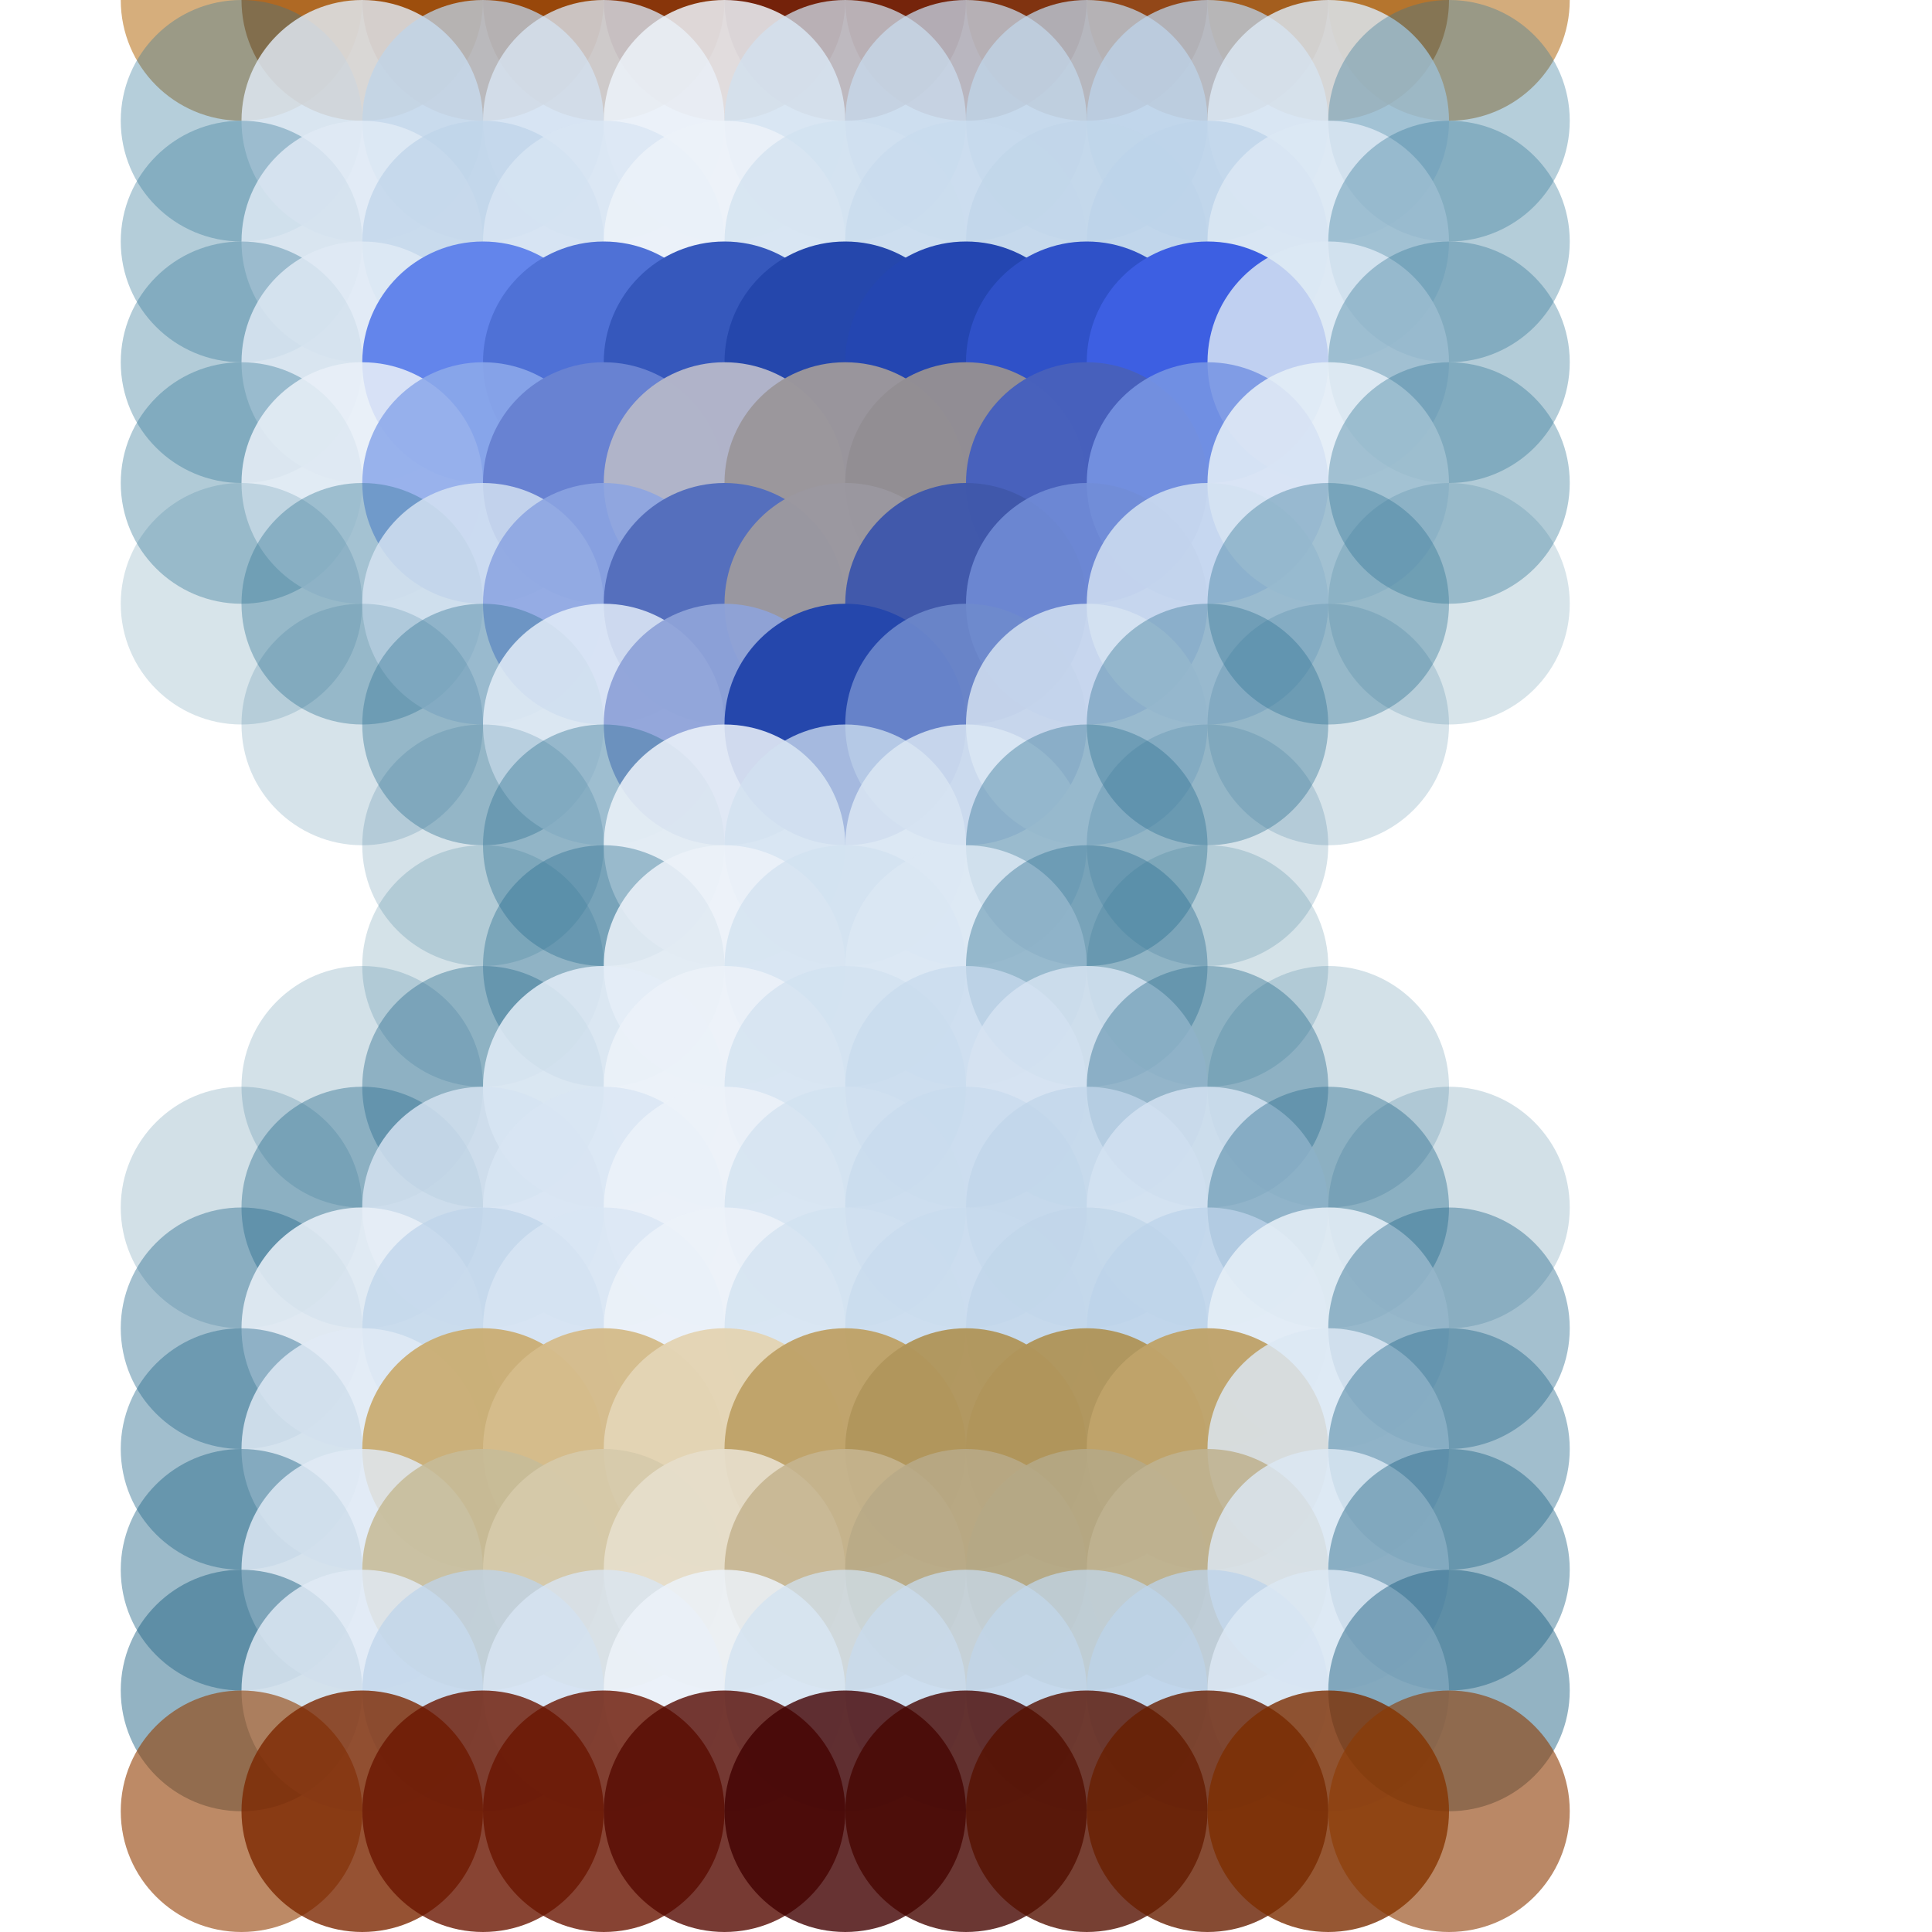
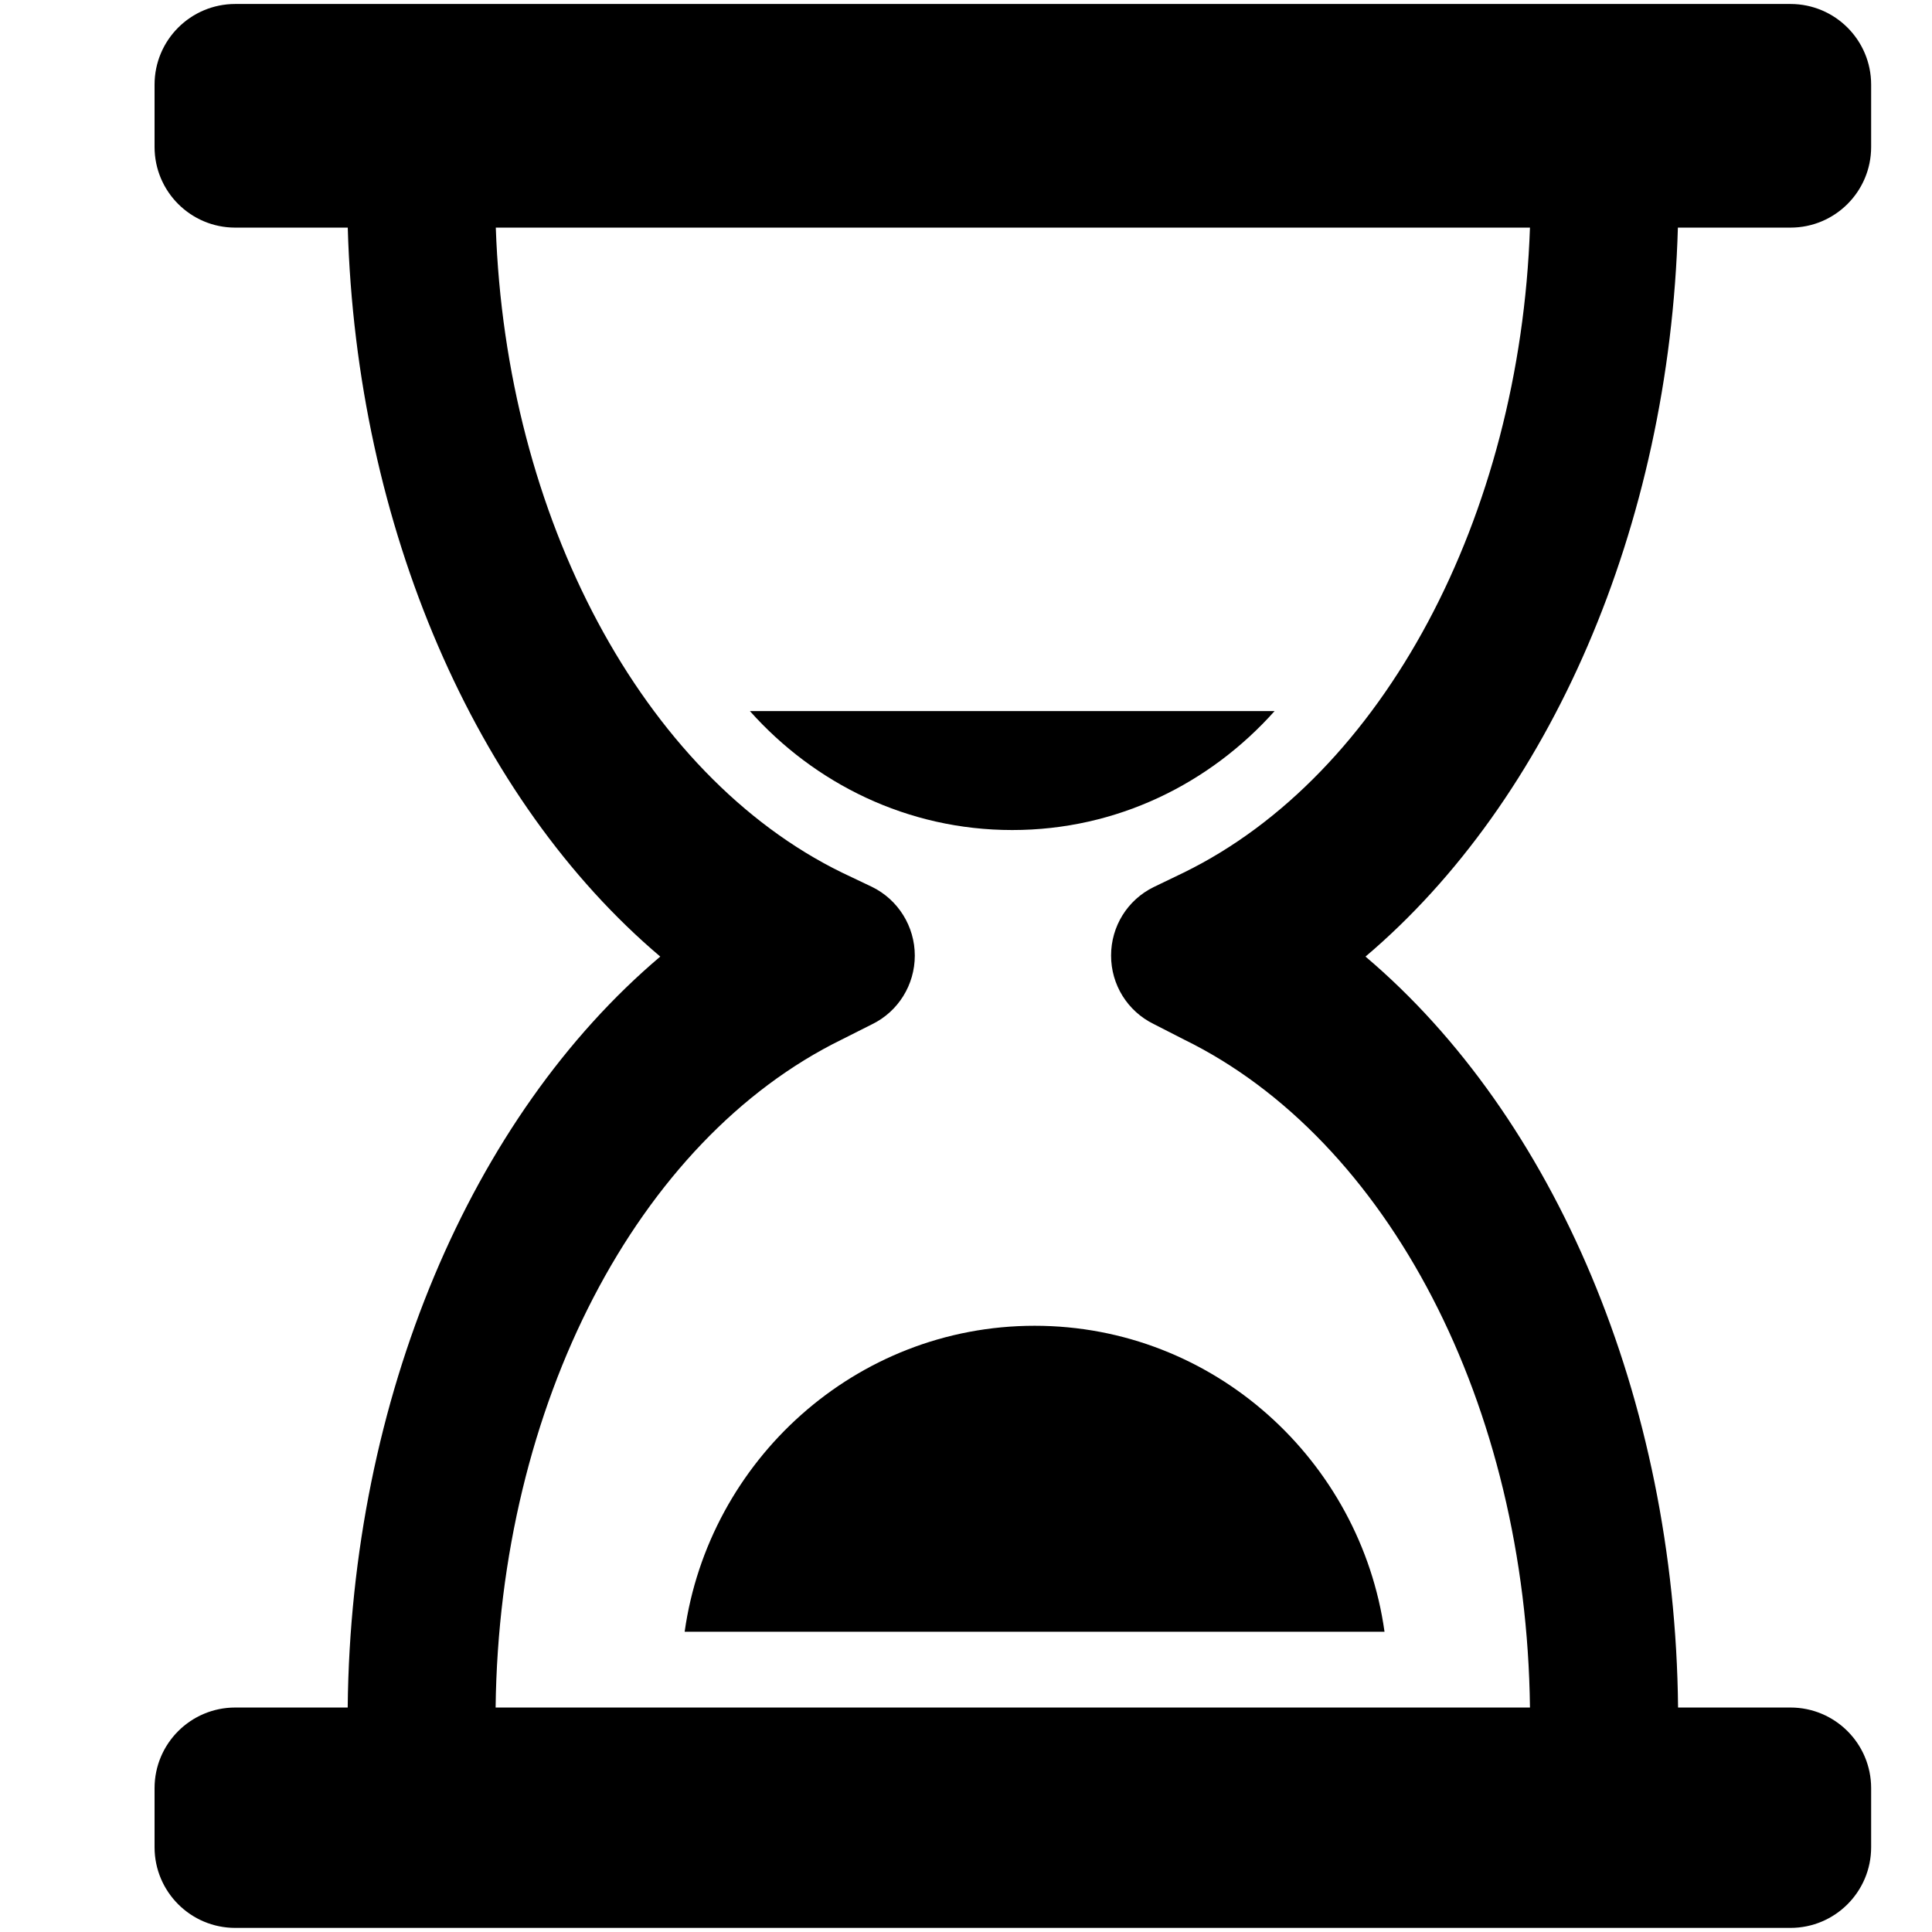
- <svg width="16" height="16">
-   <circle cx="0" cy="0" r="1" fill="rgba(255,255,255,0)" />
-   <circle cx="1" cy="0" r="1" fill="rgba(255,255,255,0)" />
-   <circle cx="2" cy="0" r="1" fill="rgba(183,112,23,0.565)" />
-   <circle cx="3" cy="0" r="1" fill="rgba(164,86,11,0.776)" />
-   <circle cx="4" cy="0" r="1" fill="rgba(150,66,1,0.8)" />
-   <circle cx="5" cy="0" r="1" fill="rgba(148,63,0,0.8)" />
-   <circle cx="6" cy="0" r="1" fill="rgba(128,42,0,0.8)" />
-   <circle cx="7" cy="0" r="1" fill="rgba(107,22,0,0.8)" />
-   <circle cx="8" cy="0" r="1" fill="rgba(112,28,2,0.796)" />
-   <circle cx="9" cy="0" r="1" fill="rgba(125,45,7,0.784)" />
-   <circle cx="10" cy="0" r="1" fill="rgba(144,67,13,0.773)" />
-   <circle cx="11" cy="0" r="1" fill="rgba(163,89,18,0.757)" />
-   <circle cx="12" cy="0" r="1" fill="rgba(178,108,23,0.565)" />
-   <circle cx="13" cy="0" r="1" fill="rgba(255,255,255,0)" />
-   <circle cx="14" cy="0" r="1" fill="rgba(255,255,255,0)" />
-   <circle cx="15" cy="0" r="1" fill="rgba(255,255,255,0)" />
-   <circle cx="0" cy="1" r="1" fill="rgba(255,255,255,0)" />
-   <circle cx="1" cy="1" r="1" fill="rgba(255,255,255,0)" />
-   <circle cx="2" cy="1" r="1" fill="rgba(50,118,152,0.357)" />
-   <circle cx="3" cy="1" r="1" fill="rgba(224,234,245,0.824)" />
-   <circle cx="4" cy="1" r="1" fill="rgba(191,212,234,0.749)" />
-   <circle cx="5" cy="1" r="1" fill="rgba(216,229,243,0.784)" />
-   <circle cx="6" cy="1" r="1" fill="rgba(236,242,249,0.859)" />
-   <circle cx="7" cy="1" r="1" fill="rgba(209,225,240,0.741)" />
-   <circle cx="8" cy="1" r="1" fill="rgba(200,218,237,0.745)" />
-   <circle cx="9" cy="1" r="1" fill="rgba(192,213,234,0.749)" />
-   <circle cx="10" cy="1" r="1" fill="rgba(189,211,233,0.753)" />
-   <circle cx="11" cy="1" r="1" fill="rgba(219,231,243,0.824)" />
-   <circle cx="12" cy="1" r="1" fill="rgba(50,118,152,0.357)" />
-   <circle cx="13" cy="1" r="1" fill="rgba(255,255,255,0)" />
-   <circle cx="14" cy="1" r="1" fill="rgba(255,255,255,0)" />
-   <circle cx="15" cy="1" r="1" fill="rgba(255,255,255,0)" />
-   <circle cx="0" cy="2" r="1" fill="rgba(255,255,255,0)" />
-   <circle cx="1" cy="2" r="1" fill="rgba(255,255,255,0)" />
-   <circle cx="2" cy="2" r="1" fill="rgba(49,117,151,0.361)" />
-   <circle cx="3" cy="2" r="1" fill="rgba(224,234,245,0.824)" />
-   <circle cx="4" cy="2" r="1" fill="rgba(191,212,234,0.749)" />
-   <circle cx="5" cy="2" r="1" fill="rgba(216,229,243,0.784)" />
-   <circle cx="6" cy="2" r="1" fill="rgba(236,242,249,0.859)" />
-   <circle cx="7" cy="2" r="1" fill="rgba(209,225,240,0.741)" />
-   <circle cx="8" cy="2" r="1" fill="rgba(200,218,237,0.745)" />
-   <circle cx="9" cy="2" r="1" fill="rgba(192,213,234,0.749)" />
-   <circle cx="10" cy="2" r="1" fill="rgba(189,211,233,0.753)" />
-   <circle cx="11" cy="2" r="1" fill="rgba(219,231,243,0.824)" />
-   <circle cx="12" cy="2" r="1" fill="rgba(49,117,151,0.361)" />
-   <circle cx="13" cy="2" r="1" fill="rgba(255,255,255,0)" />
-   <circle cx="14" cy="2" r="1" fill="rgba(255,255,255,0)" />
-   <circle cx="15" cy="2" r="1" fill="rgba(255,255,255,0)" />
-   <circle cx="0" cy="3" r="1" fill="rgba(255,255,255,0)" />
-   <circle cx="1" cy="3" r="1" fill="rgba(255,255,255,0)" />
-   <circle cx="2" cy="3" r="1" fill="rgba(48,116,150,0.365)" />
-   <circle cx="3" cy="3" r="1" fill="rgba(224,234,245,0.824)" />
-   <circle cx="4" cy="3" r="1" fill="rgba(99,133,235,1)" />
-   <circle cx="5" cy="3" r="1" fill="rgba(79,113,214,1)" />
-   <circle cx="6" cy="3" r="1" fill="rgba(54,88,188,1)" />
-   <circle cx="7" cy="3" r="1" fill="rgba(37,71,172,1)" />
-   <circle cx="8" cy="3" r="1" fill="rgba(36,70,177,1)" />
-   <circle cx="9" cy="3" r="1" fill="rgba(47,81,200,1)" />
-   <circle cx="10" cy="3" r="1" fill="rgba(61,95,226,1)" />
-   <circle cx="11" cy="3" r="1" fill="rgba(219,231,243,0.824)" />
-   <circle cx="12" cy="3" r="1" fill="rgba(48,116,150,0.365)" />
-   <circle cx="13" cy="3" r="1" fill="rgba(255,255,255,0)" />
-   <circle cx="14" cy="3" r="1" fill="rgba(255,255,255,0)" />
-   <circle cx="15" cy="3" r="1" fill="rgba(255,255,255,0)" />
-   <circle cx="0" cy="4" r="1" fill="rgba(255,255,255,0)" />
-   <circle cx="1" cy="4" r="1" fill="rgba(255,255,255,0)" />
-   <circle cx="2" cy="4" r="1" fill="rgba(47,115,149,0.373)" />
-   <circle cx="3" cy="4" r="1" fill="rgba(233,240,248,0.863)" />
-   <circle cx="4" cy="4" r="1" fill="rgba(141,169,234,0.875)" />
-   <circle cx="5" cy="4" r="1" fill="rgba(104,130,210,1)" />
-   <circle cx="6" cy="4" r="1" fill="rgba(177,180,201,0.996)" />
-   <circle cx="7" cy="4" r="1" fill="rgba(154,150,155,0.984)" />
-   <circle cx="8" cy="4" r="1" fill="rgba(146,142,147,0.984)" />
-   <circle cx="9" cy="4" r="1" fill="rgba(72,97,188,0.996)" />
-   <circle cx="10" cy="4" r="1" fill="rgba(120,149,228,0.878)" />
-   <circle cx="11" cy="4" r="1" fill="rgba(229,238,247,0.863)" />
-   <circle cx="12" cy="4" r="1" fill="rgba(47,115,149,0.373)" />
-   <circle cx="13" cy="4" r="1" fill="rgba(255,255,255,0)" />
-   <circle cx="14" cy="4" r="1" fill="rgba(255,255,255,0)" />
-   <circle cx="15" cy="4" r="1" fill="rgba(255,255,255,0)" />
-   <circle cx="0" cy="5" r="1" fill="rgba(255,255,255,0)" />
-   <circle cx="1" cy="5" r="1" fill="rgba(255,255,255,0)" />
-   <circle cx="2" cy="5" r="1" fill="rgba(46,114,148,0.188)" />
-   <circle cx="3" cy="5" r="1" fill="rgba(46,114,148,0.376)" />
-   <circle cx="4" cy="5" r="1" fill="rgba(213,227,241,0.824)" />
-   <circle cx="5" cy="5" r="1" fill="rgba(139,164,225,0.882)" />
-   <circle cx="6" cy="5" r="1" fill="rgba(85,111,189,1)" />
-   <circle cx="7" cy="5" r="1" fill="rgba(155,152,160,0.976)" />
-   <circle cx="8" cy="5" r="1" fill="rgba(65,89,171,0.996)" />
-   <circle cx="9" cy="5" r="1" fill="rgba(113,141,215,0.875)" />
-   <circle cx="10" cy="5" r="1" fill="rgba(211,226,241,0.827)" />
-   <circle cx="11" cy="5" r="1" fill="rgba(46,114,148,0.376)" />
-   <circle cx="12" cy="5" r="1" fill="rgba(46,114,148,0.188)" />
-   <circle cx="13" cy="5" r="1" fill="rgba(255,255,255,0)" />
-   <circle cx="14" cy="5" r="1" fill="rgba(255,255,255,0)" />
-   <circle cx="15" cy="5" r="1" fill="rgba(255,255,255,0)" />
-   <circle cx="0" cy="6" r="1" fill="rgba(255,255,255,0)" />
-   <circle cx="1" cy="6" r="1" fill="rgba(255,255,255,0)" />
-   <circle cx="2" cy="6" r="1" fill="rgba(46,114,148,0)" />
-   <circle cx="3" cy="6" r="1" fill="rgba(45,113,147,0.192)" />
-   <circle cx="4" cy="6" r="1" fill="rgba(45,113,147,0.384)" />
-   <circle cx="5" cy="6" r="1" fill="rgba(228,237,247,0.843)" />
-   <circle cx="6" cy="6" r="1" fill="rgba(142,162,216,0.941)" />
-   <circle cx="7" cy="6" r="1" fill="rgba(37,71,172,1)" />
-   <circle cx="8" cy="6" r="1" fill="rgba(111,138,204,0.875)" />
-   <circle cx="9" cy="6" r="1" fill="rgba(213,227,241,0.824)" />
-   <circle cx="10" cy="6" r="1" fill="rgba(45,113,147,0.384)" />
-   <circle cx="11" cy="6" r="1" fill="rgba(45,113,147,0.192)" />
-   <circle cx="12" cy="6" r="1" fill="rgba(46,114,148,0)" />
-   <circle cx="13" cy="6" r="1" fill="rgba(255,255,255,0)" />
-   <circle cx="14" cy="6" r="1" fill="rgba(255,255,255,0)" />
-   <circle cx="15" cy="6" r="1" fill="rgba(255,255,255,0)" />
-   <circle cx="0" cy="7" r="1" fill="rgba(255,255,255,0)" />
-   <circle cx="1" cy="7" r="1" fill="rgba(255,255,255,0)" />
-   <circle cx="2" cy="7" r="1" fill="rgba(46,114,148,0)" />
-   <circle cx="3" cy="7" r="1" fill="rgba(45,113,147,0)" />
-   <circle cx="4" cy="7" r="1" fill="rgba(43,111,145,0.196)" />
-   <circle cx="5" cy="7" r="1" fill="rgba(43,111,145,0.388)" />
-   <circle cx="6" cy="7" r="1" fill="rgba(236,242,249,0.859)" />
-   <circle cx="7" cy="7" r="1" fill="rgba(209,225,240,0.741)" />
-   <circle cx="8" cy="7" r="1" fill="rgba(219,231,244,0.82)" />
-   <circle cx="9" cy="7" r="1" fill="rgba(43,111,145,0.388)" />
-   <circle cx="10" cy="7" r="1" fill="rgba(43,111,145,0.196)" />
-   <circle cx="11" cy="7" r="1" fill="rgba(45,113,147,0)" />
-   <circle cx="12" cy="7" r="1" fill="rgba(46,114,148,0)" />
-   <circle cx="13" cy="7" r="1" fill="rgba(255,255,255,0)" />
-   <circle cx="14" cy="7" r="1" fill="rgba(255,255,255,0)" />
-   <circle cx="15" cy="7" r="1" fill="rgba(255,255,255,0)" />
-   <circle cx="0" cy="8" r="1" fill="rgba(255,255,255,0)" />
-   <circle cx="1" cy="8" r="1" fill="rgba(255,255,255,0)" />
-   <circle cx="2" cy="8" r="1" fill="rgba(39,107,141,0)" />
-   <circle cx="3" cy="8" r="1" fill="rgba(40,108,142,0)" />
-   <circle cx="4" cy="8" r="1" fill="rgba(42,110,144,0.2)" />
-   <circle cx="5" cy="8" r="1" fill="rgba(42,110,144,0.396)" />
-   <circle cx="6" cy="8" r="1" fill="rgba(236,242,249,0.859)" />
-   <circle cx="7" cy="8" r="1" fill="rgba(209,225,240,0.741)" />
-   <circle cx="8" cy="8" r="1" fill="rgba(219,231,244,0.82)" />
-   <circle cx="9" cy="8" r="1" fill="rgba(42,110,144,0.396)" />
-   <circle cx="10" cy="8" r="1" fill="rgba(42,110,144,0.2)" />
-   <circle cx="11" cy="8" r="1" fill="rgba(40,108,142,0)" />
-   <circle cx="12" cy="8" r="1" fill="rgba(39,107,141,0)" />
-   <circle cx="13" cy="8" r="1" fill="rgba(255,255,255,0)" />
-   <circle cx="14" cy="8" r="1" fill="rgba(255,255,255,0)" />
-   <circle cx="15" cy="8" r="1" fill="rgba(255,255,255,0)" />
-   <circle cx="0" cy="9" r="1" fill="rgba(255,255,255,0)" />
-   <circle cx="1" cy="9" r="1" fill="rgba(255,255,255,0)" />
-   <circle cx="2" cy="9" r="1" fill="rgba(39,107,141,0)" />
-   <circle cx="3" cy="9" r="1" fill="rgba(40,108,142,0.204)" />
-   <circle cx="4" cy="9" r="1" fill="rgba(40,108,142,0.404)" />
-   <circle cx="5" cy="9" r="1" fill="rgba(228,237,247,0.843)" />
-   <circle cx="6" cy="9" r="1" fill="rgba(236,242,249,0.859)" />
-   <circle cx="7" cy="9" r="1" fill="rgba(209,225,240,0.741)" />
-   <circle cx="8" cy="9" r="1" fill="rgba(200,218,237,0.745)" />
-   <circle cx="9" cy="9" r="1" fill="rgba(213,227,241,0.824)" />
-   <circle cx="10" cy="9" r="1" fill="rgba(40,108,142,0.404)" />
-   <circle cx="11" cy="9" r="1" fill="rgba(40,108,142,0.204)" />
-   <circle cx="12" cy="9" r="1" fill="rgba(39,107,141,0)" />
-   <circle cx="13" cy="9" r="1" fill="rgba(255,255,255,0)" />
-   <circle cx="14" cy="9" r="1" fill="rgba(255,255,255,0)" />
-   <circle cx="15" cy="9" r="1" fill="rgba(255,255,255,0)" />
-   <circle cx="0" cy="10" r="1" fill="rgba(255,255,255,0)" />
-   <circle cx="1" cy="10" r="1" fill="rgba(255,255,255,0)" />
-   <circle cx="2" cy="10" r="1" fill="rgba(39,107,141,0.208)" />
-   <circle cx="3" cy="10" r="1" fill="rgba(39,107,141,0.412)" />
-   <circle cx="4" cy="10" r="1" fill="rgba(213,227,241,0.824)" />
-   <circle cx="5" cy="10" r="1" fill="rgba(216,229,243,0.784)" />
-   <circle cx="6" cy="10" r="1" fill="rgba(236,242,249,0.859)" />
-   <circle cx="7" cy="10" r="1" fill="rgba(209,225,240,0.741)" />
-   <circle cx="8" cy="10" r="1" fill="rgba(200,218,237,0.745)" />
-   <circle cx="9" cy="10" r="1" fill="rgba(192,213,234,0.749)" />
-   <circle cx="10" cy="10" r="1" fill="rgba(211,226,241,0.827)" />
-   <circle cx="11" cy="10" r="1" fill="rgba(39,107,141,0.412)" />
-   <circle cx="12" cy="10" r="1" fill="rgba(39,107,141,0.208)" />
-   <circle cx="13" cy="10" r="1" fill="rgba(255,255,255,0)" />
-   <circle cx="14" cy="10" r="1" fill="rgba(255,255,255,0)" />
-   <circle cx="15" cy="10" r="1" fill="rgba(255,255,255,0)" />
-   <circle cx="0" cy="11" r="1" fill="rgba(255,255,255,0)" />
-   <circle cx="1" cy="11" r="1" fill="rgba(255,255,255,0)" />
-   <circle cx="2" cy="11" r="1" fill="rgba(37,105,139,0.416)" />
-   <circle cx="3" cy="11" r="1" fill="rgba(233,240,248,0.863)" />
-   <circle cx="4" cy="11" r="1" fill="rgba(191,212,234,0.749)" />
-   <circle cx="5" cy="11" r="1" fill="rgba(216,229,243,0.784)" />
-   <circle cx="6" cy="11" r="1" fill="rgba(236,242,249,0.859)" />
-   <circle cx="7" cy="11" r="1" fill="rgba(209,225,240,0.741)" />
-   <circle cx="8" cy="11" r="1" fill="rgba(200,218,237,0.745)" />
-   <circle cx="9" cy="11" r="1" fill="rgba(192,213,234,0.749)" />
-   <circle cx="10" cy="11" r="1" fill="rgba(189,211,233,0.753)" />
-   <circle cx="11" cy="11" r="1" fill="rgba(229,238,247,0.863)" />
-   <circle cx="12" cy="11" r="1" fill="rgba(37,105,139,0.416)" />
-   <circle cx="13" cy="11" r="1" fill="rgba(255,255,255,0)" />
-   <circle cx="14" cy="11" r="1" fill="rgba(255,255,255,0)" />
-   <circle cx="15" cy="11" r="1" fill="rgba(255,255,255,0)" />
-   <circle cx="0" cy="12" r="1" fill="rgba(255,255,255,0)" />
-   <circle cx="1" cy="12" r="1" fill="rgba(255,255,255,0)" />
-   <circle cx="2" cy="12" r="1" fill="rgba(35,103,137,0.424)" />
-   <circle cx="3" cy="12" r="1" fill="rgba(224,234,245,0.824)" />
-   <circle cx="4" cy="12" r="1" fill="rgba(203,175,118,0.965)" />
-   <circle cx="5" cy="12" r="1" fill="rgba(213,189,140,0.969)" />
-   <circle cx="6" cy="12" r="1" fill="rgba(227,212,180,0.98)" />
-   <circle cx="7" cy="12" r="1" fill="rgba(191,163,105,0.965)" />
-   <circle cx="8" cy="12" r="1" fill="rgba(177,150,92,0.965)" />
-   <circle cx="9" cy="12" r="1" fill="rgba(176,149,91,0.965)" />
-   <circle cx="10" cy="12" r="1" fill="rgba(191,164,107,0.965)" />
-   <circle cx="11" cy="12" r="1" fill="rgba(219,231,243,0.824)" />
-   <circle cx="12" cy="12" r="1" fill="rgba(35,103,137,0.424)" />
-   <circle cx="13" cy="12" r="1" fill="rgba(255,255,255,0)" />
-   <circle cx="14" cy="12" r="1" fill="rgba(255,255,255,0)" />
-   <circle cx="15" cy="12" r="1" fill="rgba(255,255,255,0)" />
-   <circle cx="0" cy="13" r="1" fill="rgba(255,255,255,0)" />
-   <circle cx="1" cy="13" r="1" fill="rgba(255,255,255,0)" />
-   <circle cx="2" cy="13" r="1" fill="rgba(31,99,133,0.439)" />
-   <circle cx="3" cy="13" r="1" fill="rgba(224,234,245,0.824)" />
-   <circle cx="4" cy="13" r="1" fill="rgba(199,187,153,0.89)" />
-   <circle cx="5" cy="13" r="1" fill="rgba(214,202,171,0.906)" />
-   <circle cx="6" cy="13" r="1" fill="rgba(230,222,202,0.937)" />
-   <circle cx="7" cy="13" r="1" fill="rgba(197,181,145,0.886)" />
-   <circle cx="8" cy="13" r="1" fill="rgba(184,170,135,0.89)" />
-   <circle cx="9" cy="13" r="1" fill="rgba(181,168,134,0.89)" />
-   <circle cx="10" cy="13" r="1" fill="rgba(191,179,145,0.89)" />
-   <circle cx="11" cy="13" r="1" fill="rgba(219,231,243,0.824)" />
-   <circle cx="12" cy="13" r="1" fill="rgba(31,99,133,0.439)" />
-   <circle cx="13" cy="13" r="1" fill="rgba(255,255,255,0)" />
-   <circle cx="14" cy="13" r="1" fill="rgba(255,255,255,0)" />
-   <circle cx="15" cy="13" r="1" fill="rgba(255,255,255,0)" />
-   <circle cx="0" cy="14" r="1" fill="rgba(255,255,255,0)" />
-   <circle cx="1" cy="14" r="1" fill="rgba(255,255,255,0)" />
-   <circle cx="2" cy="14" r="1" fill="rgba(25,93,127,0.467)" />
-   <circle cx="3" cy="14" r="1" fill="rgba(224,234,245,0.824)" />
-   <circle cx="4" cy="14" r="1" fill="rgba(191,212,234,0.749)" />
-   <circle cx="5" cy="14" r="1" fill="rgba(216,229,243,0.784)" />
-   <circle cx="6" cy="14" r="1" fill="rgba(236,242,249,0.859)" />
-   <circle cx="7" cy="14" r="1" fill="rgba(209,225,240,0.741)" />
-   <circle cx="8" cy="14" r="1" fill="rgba(200,218,237,0.745)" />
-   <circle cx="9" cy="14" r="1" fill="rgba(192,213,234,0.749)" />
-   <circle cx="10" cy="14" r="1" fill="rgba(189,211,233,0.753)" />
-   <circle cx="11" cy="14" r="1" fill="rgba(219,231,243,0.824)" />
-   <circle cx="12" cy="14" r="1" fill="rgba(25,93,127,0.467)" />
-   <circle cx="13" cy="14" r="1" fill="rgba(255,255,255,0)" />
-   <circle cx="14" cy="14" r="1" fill="rgba(255,255,255,0)" />
-   <circle cx="15" cy="14" r="1" fill="rgba(255,255,255,0)" />
-   <circle cx="0" cy="15" r="1" fill="rgba(255,255,255,0)" />
-   <circle cx="1" cy="15" r="1" fill="rgba(255,255,255,0)" />
-   <circle cx="2" cy="15" r="1" fill="rgba(145,60,0,0.6)" />
-   <circle cx="3" cy="15" r="1" fill="rgba(124,39,0,0.8)" />
-   <circle cx="4" cy="15" r="1" fill="rgba(107,22,0,0.8)" />
-   <circle cx="5" cy="15" r="1" fill="rgba(105,21,0,0.8)" />
-   <circle cx="6" cy="15" r="1" fill="rgba(85,9,0,0.8)" />
-   <circle cx="7" cy="15" r="1" fill="rgba(65,0,0,0.8)" />
-   <circle cx="8" cy="15" r="1" fill="rgba(70,5,0,0.8)" />
-   <circle cx="9" cy="15" r="1" fill="rgba(85,17,0,0.8)" />
-   <circle cx="10" cy="15" r="1" fill="rgba(104,31,0,0.8)" />
-   <circle cx="11" cy="15" r="1" fill="rgba(124,46,0,0.8)" />
-   <circle cx="12" cy="15" r="1" fill="rgba(141,58,0,0.6)" />
-   <circle cx="13" cy="15" r="1" fill="rgba(255,255,255,0)" />
-   <circle cx="14" cy="15" r="1" fill="rgba(255,255,255,0)" />
-   <circle cx="15" cy="15" r="1" fill="rgba(255,255,255,0)" />
+ <svg xmlns="http://www.w3.org/2000/svg" version="1.1" id="Layer_1" x="0px" y="0px" width="32px" height="32px" viewBox="0 0 32 32" enable-background="new 0 0 32 32" xml:space="preserve">
+   <g>
+     <path d="M27.791,3.77h1.865c0.738,0,1.336-0.598,1.336-1.336V1.402c0-0.738-0.598-1.336-1.336-1.336H3.896   c-0.738,0-1.336,0.598-1.336,1.336v1.032c0,0.738,0.598,1.336,1.336,1.336H5.76c0.141,4.957,2.119,9.485,5.176,12.074   c-3.13,2.649-5.126,7.316-5.177,12.438H3.896c-0.738,0-1.336,0.598-1.336,1.336v0.978c0,0.737,0.598,1.336,1.336,1.336h25.76   c0.738,0,1.336-0.599,1.336-1.336v-0.978c0-0.738-0.598-1.336-1.336-1.336h-1.862c-0.051-5.12-2.048-9.787-5.177-12.438   C25.672,13.256,27.65,8.727,27.791,3.77z M19.107,16.96l0.5,0.256c3.39,1.658,5.675,6.054,5.734,11.066H8.209   c0.06-5.013,2.348-9.407,5.737-11.066l0.498-0.251c0.434-0.211,0.708-0.654,0.708-1.137c0-0.482-0.274-0.925-0.708-1.138   l-0.498-0.237c-3.308-1.617-5.569-5.89-5.734-10.683h17.129c-0.165,4.793-2.428,9.064-5.733,10.682l-0.5,0.241   c-0.433,0.212-0.705,0.65-0.705,1.133C18.402,16.309,18.675,16.748,19.107,16.96z" />
+     <path d="M11.34,27.027h11.592c-0.396-2.832-2.826-5.068-5.795-5.068C14.166,21.959,11.738,24.195,11.34,27.027z" />
+     <path d="M21.111,11.778h-8.69c1.068,1.197,2.606,1.97,4.345,1.97C18.505,13.748,20.041,12.976,21.111,11.778z" />
+   </g>
</svg>
